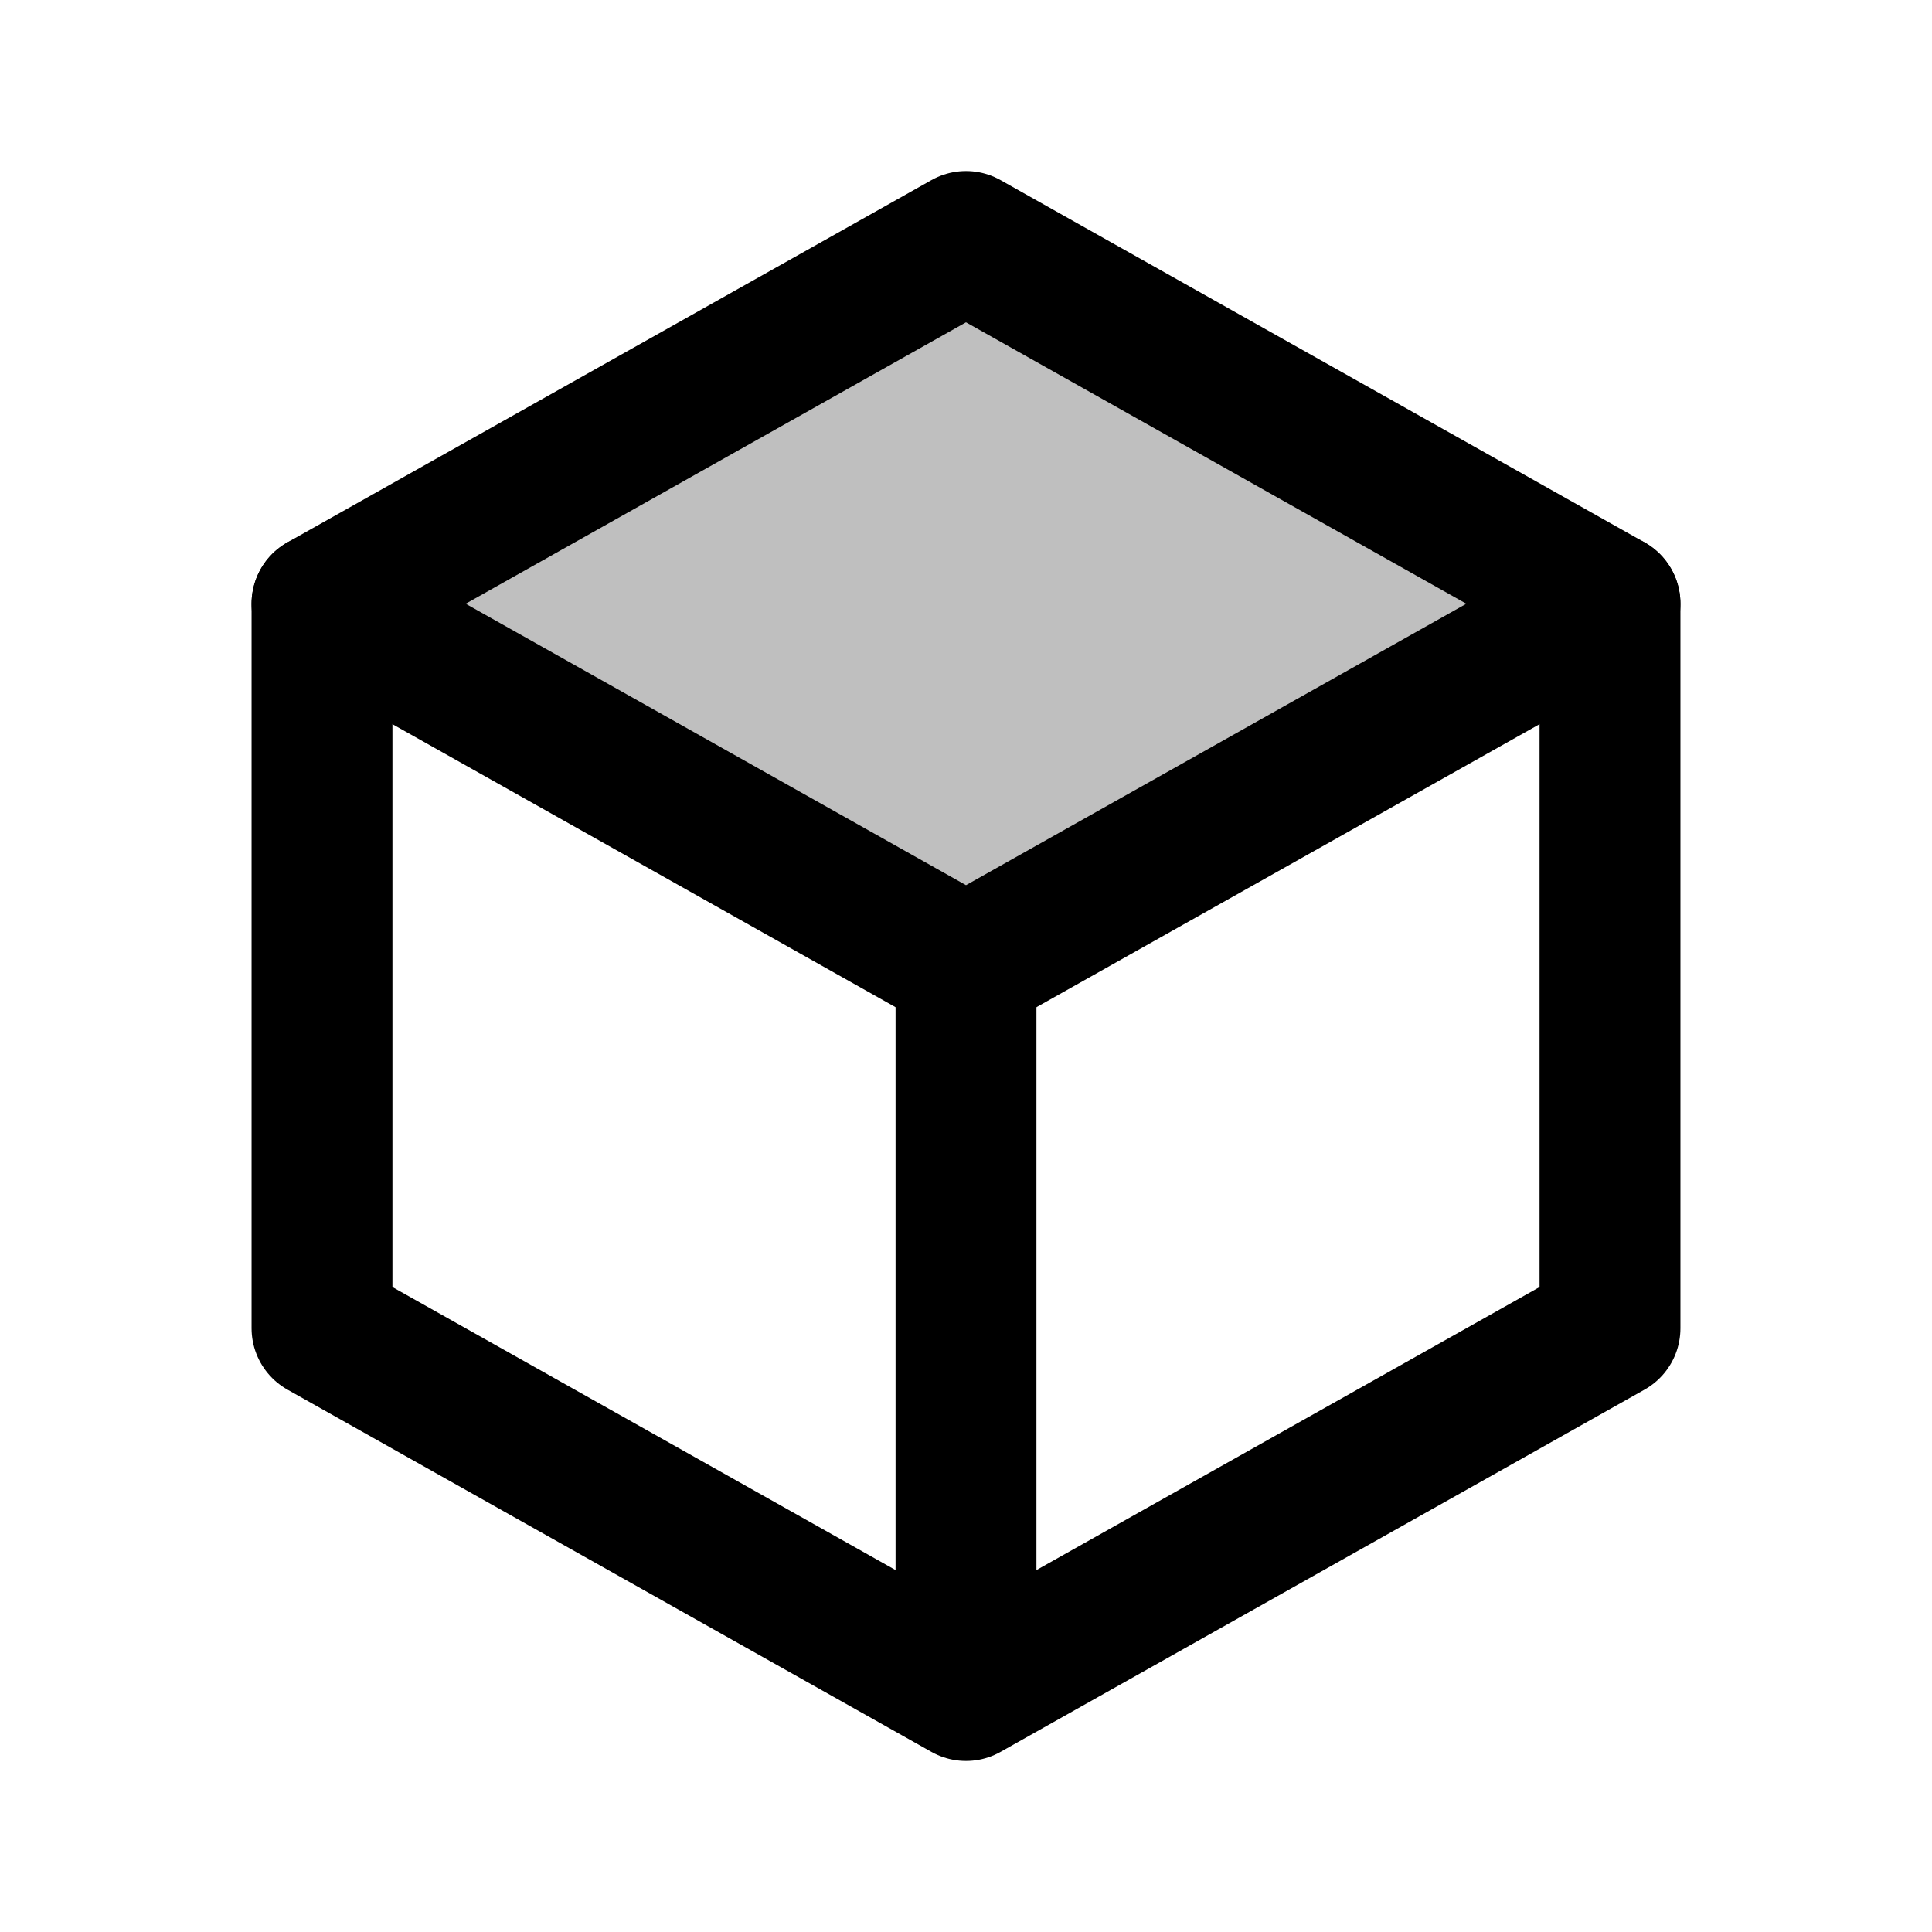
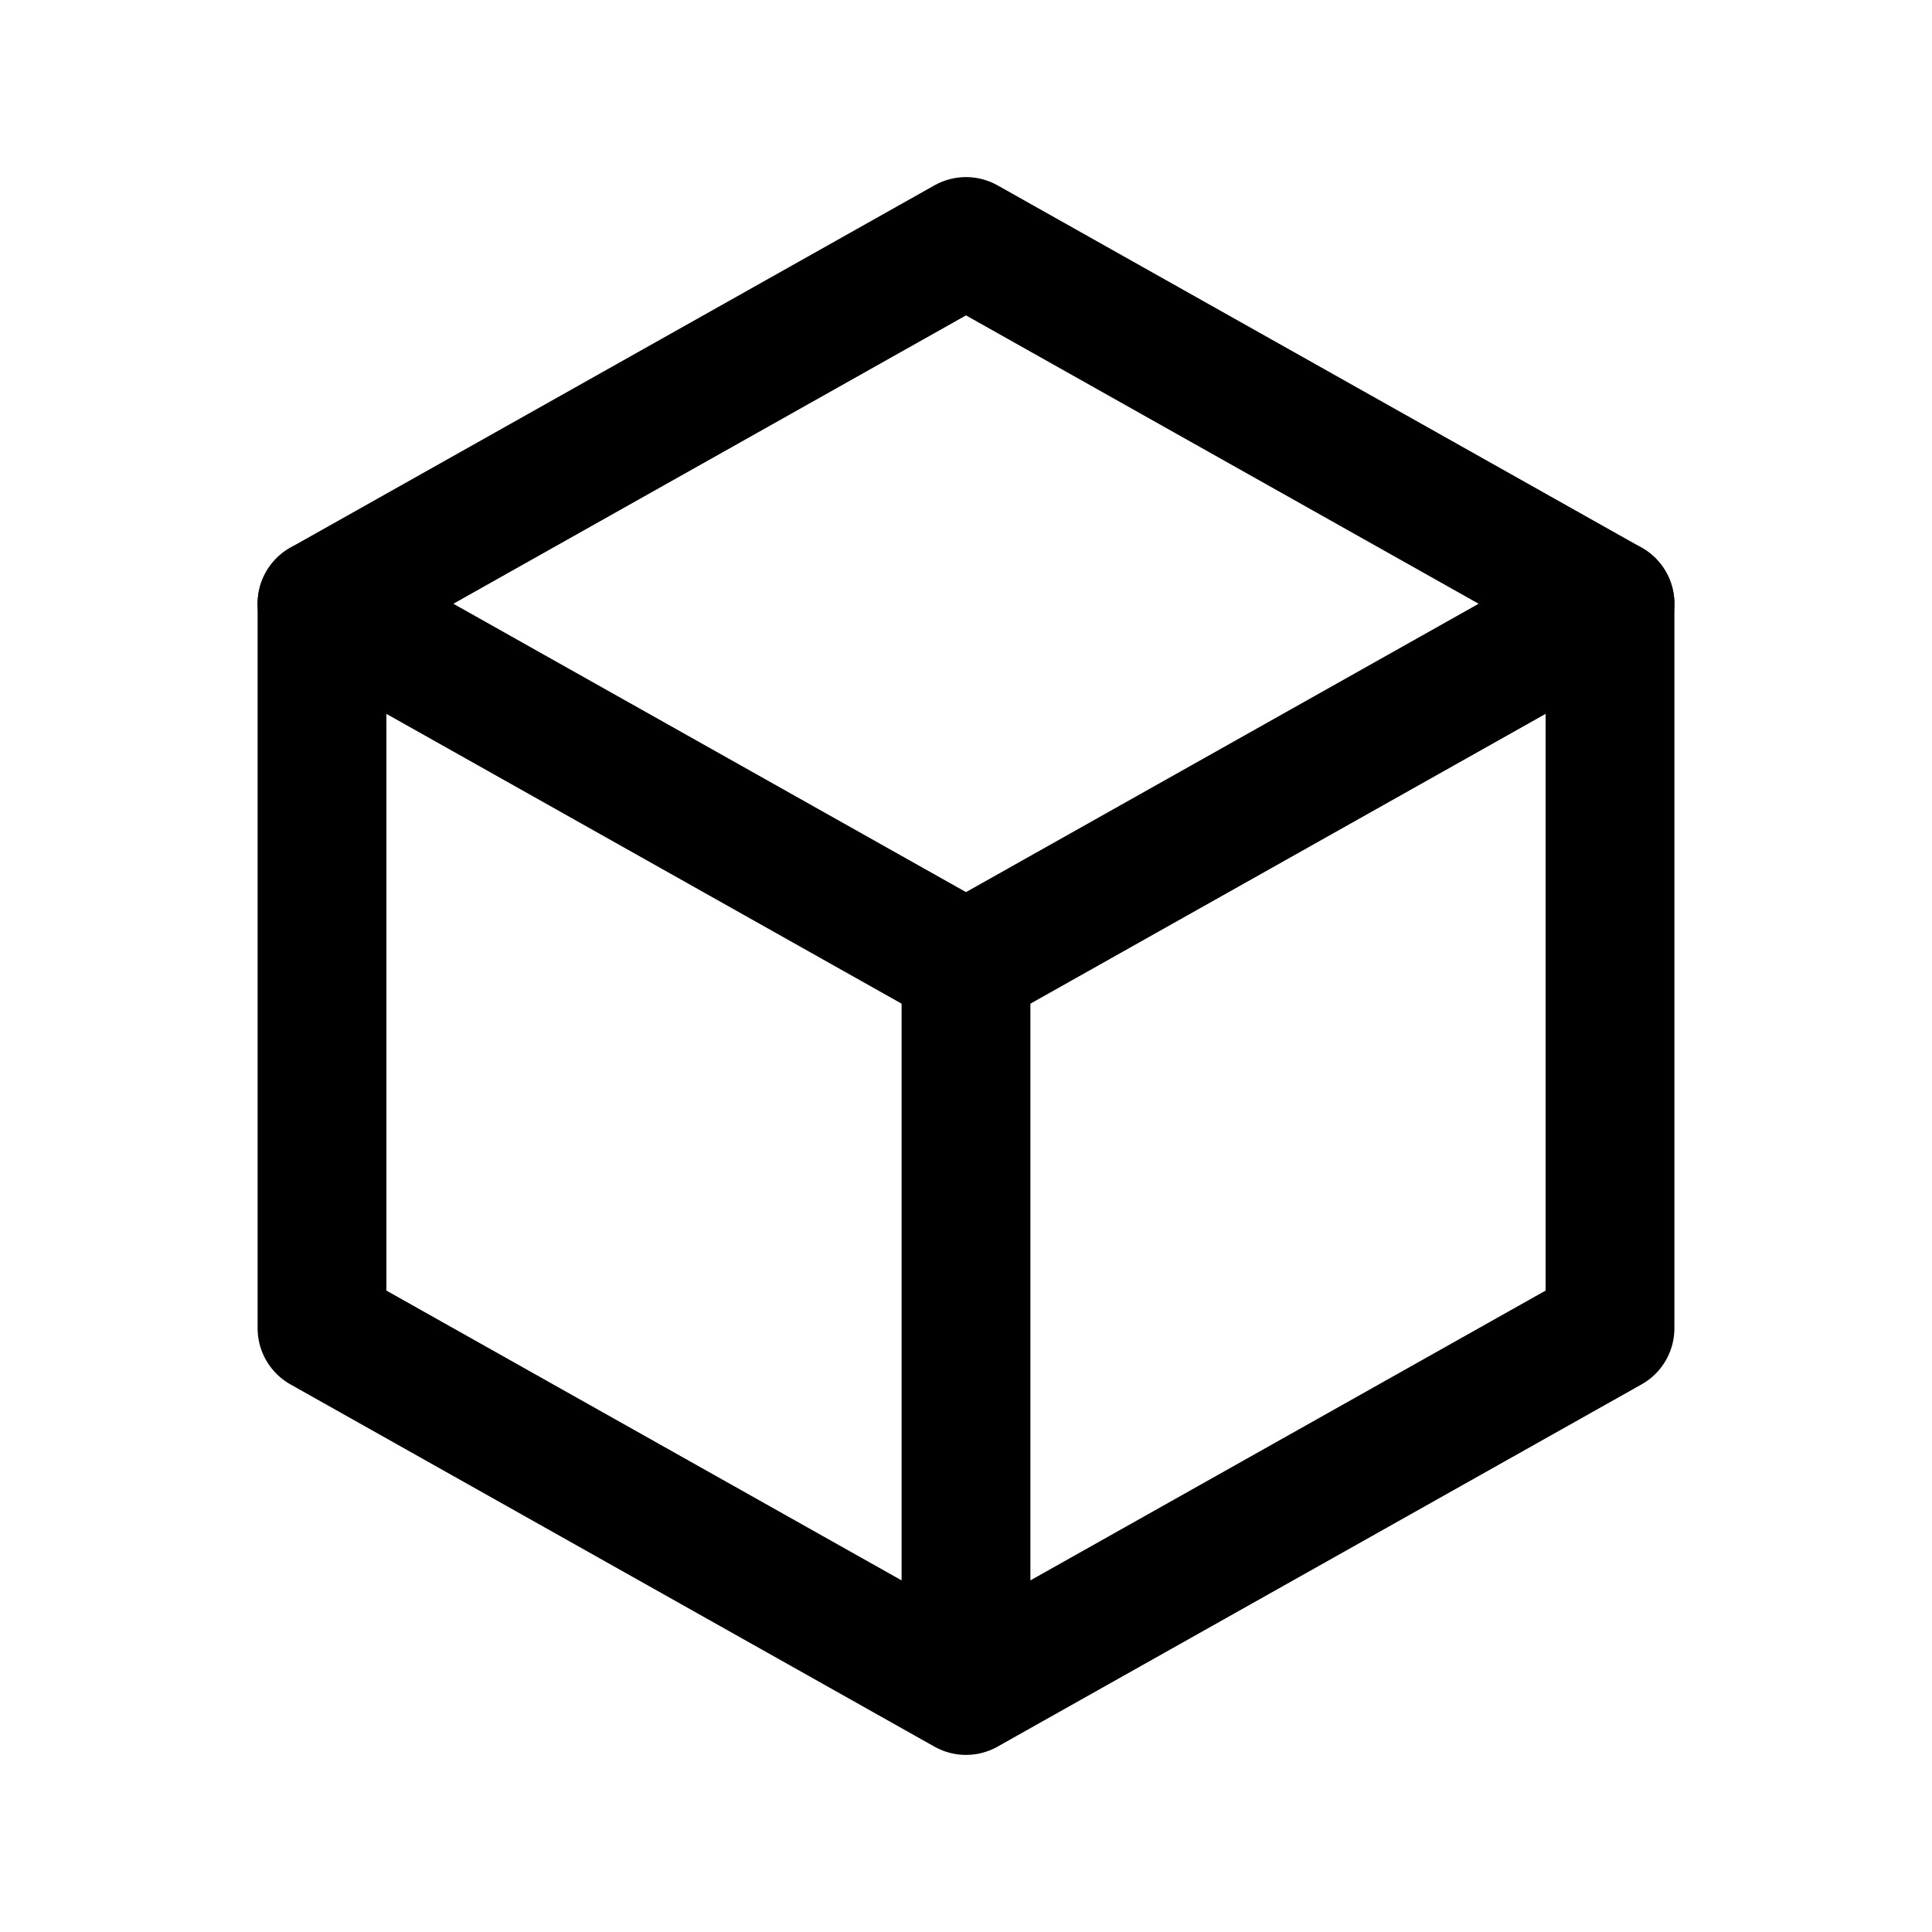
- <svg xmlns="http://www.w3.org/2000/svg" width="24" height="24" viewBox="0 0 24 24" fill="none" stroke="currentColor" stroke-width="1.75" stroke-linecap="round" stroke-linejoin="round">
-   <path d="M12 3l8 4.5-8 4.5-8-4.5z" fill="currentColor" fill-opacity=".25" />
+ <svg xmlns="http://www.w3.org/2000/svg" width="24" height="24" viewBox="0 0 24 24" fill="none" stroke="currentColor" stroke-width="1.6" stroke-linecap="round" stroke-linejoin="round">
+   <path d="M12 3l8 4.5-8 4.5-8-4.5z" fill="accentColor" fill-opacity=".25" />
  <path d="M4 7.5v9L12 21l8-4.5v-9M12 12v9" />
</svg>
